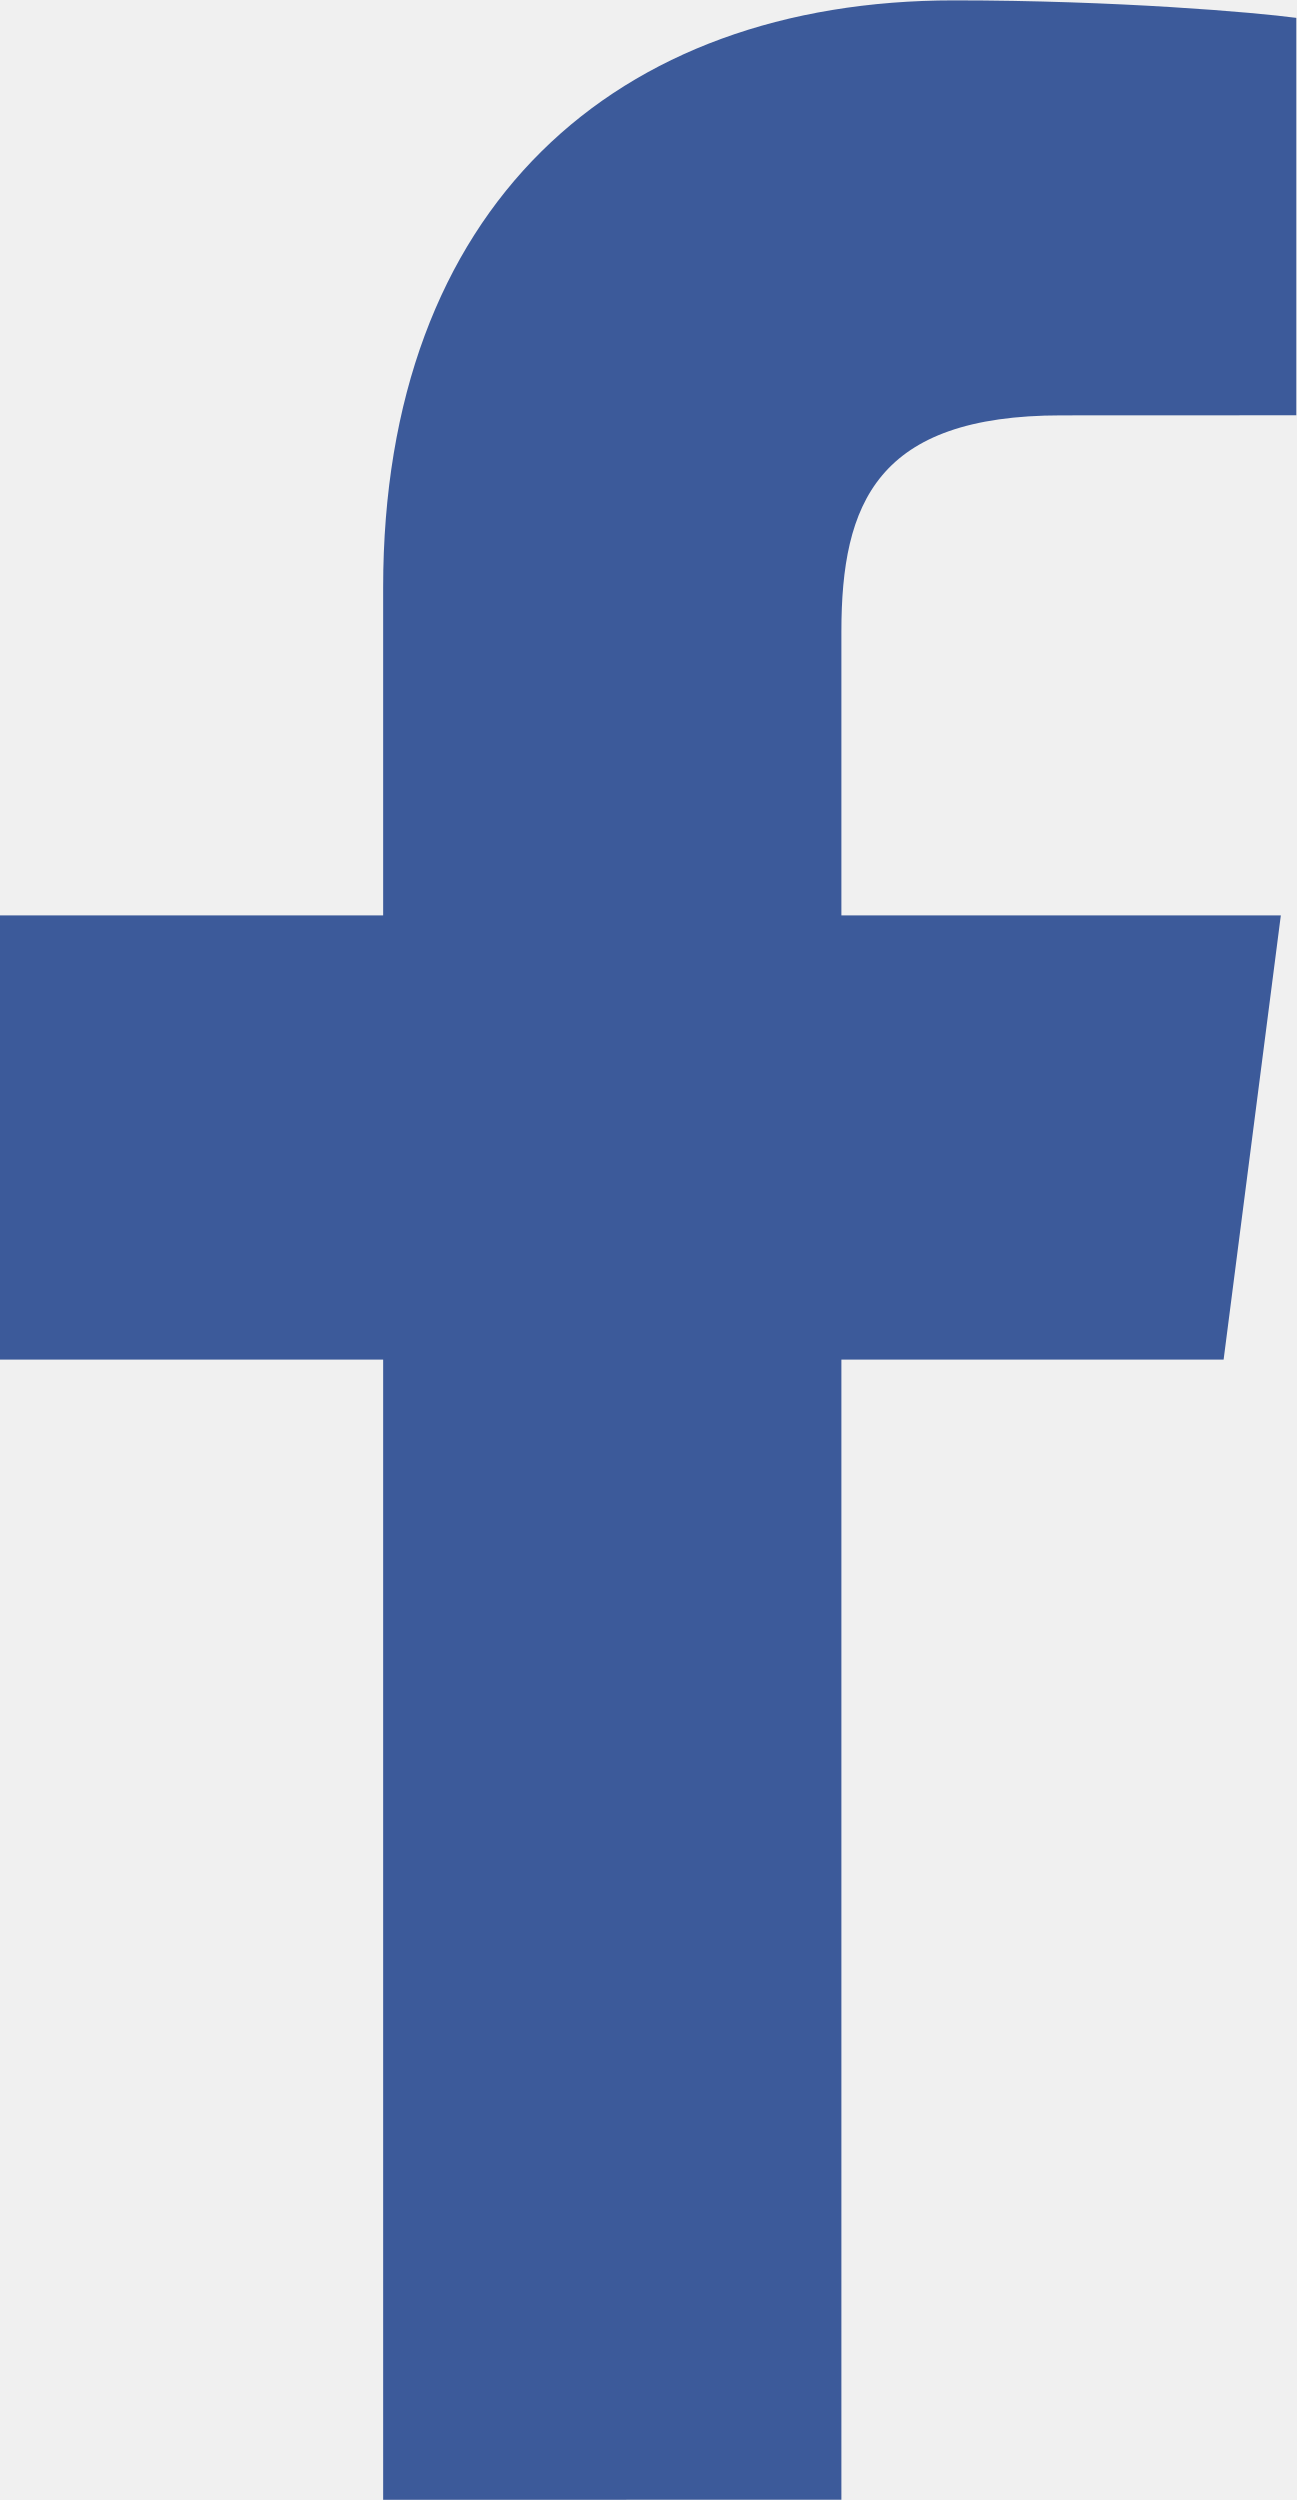
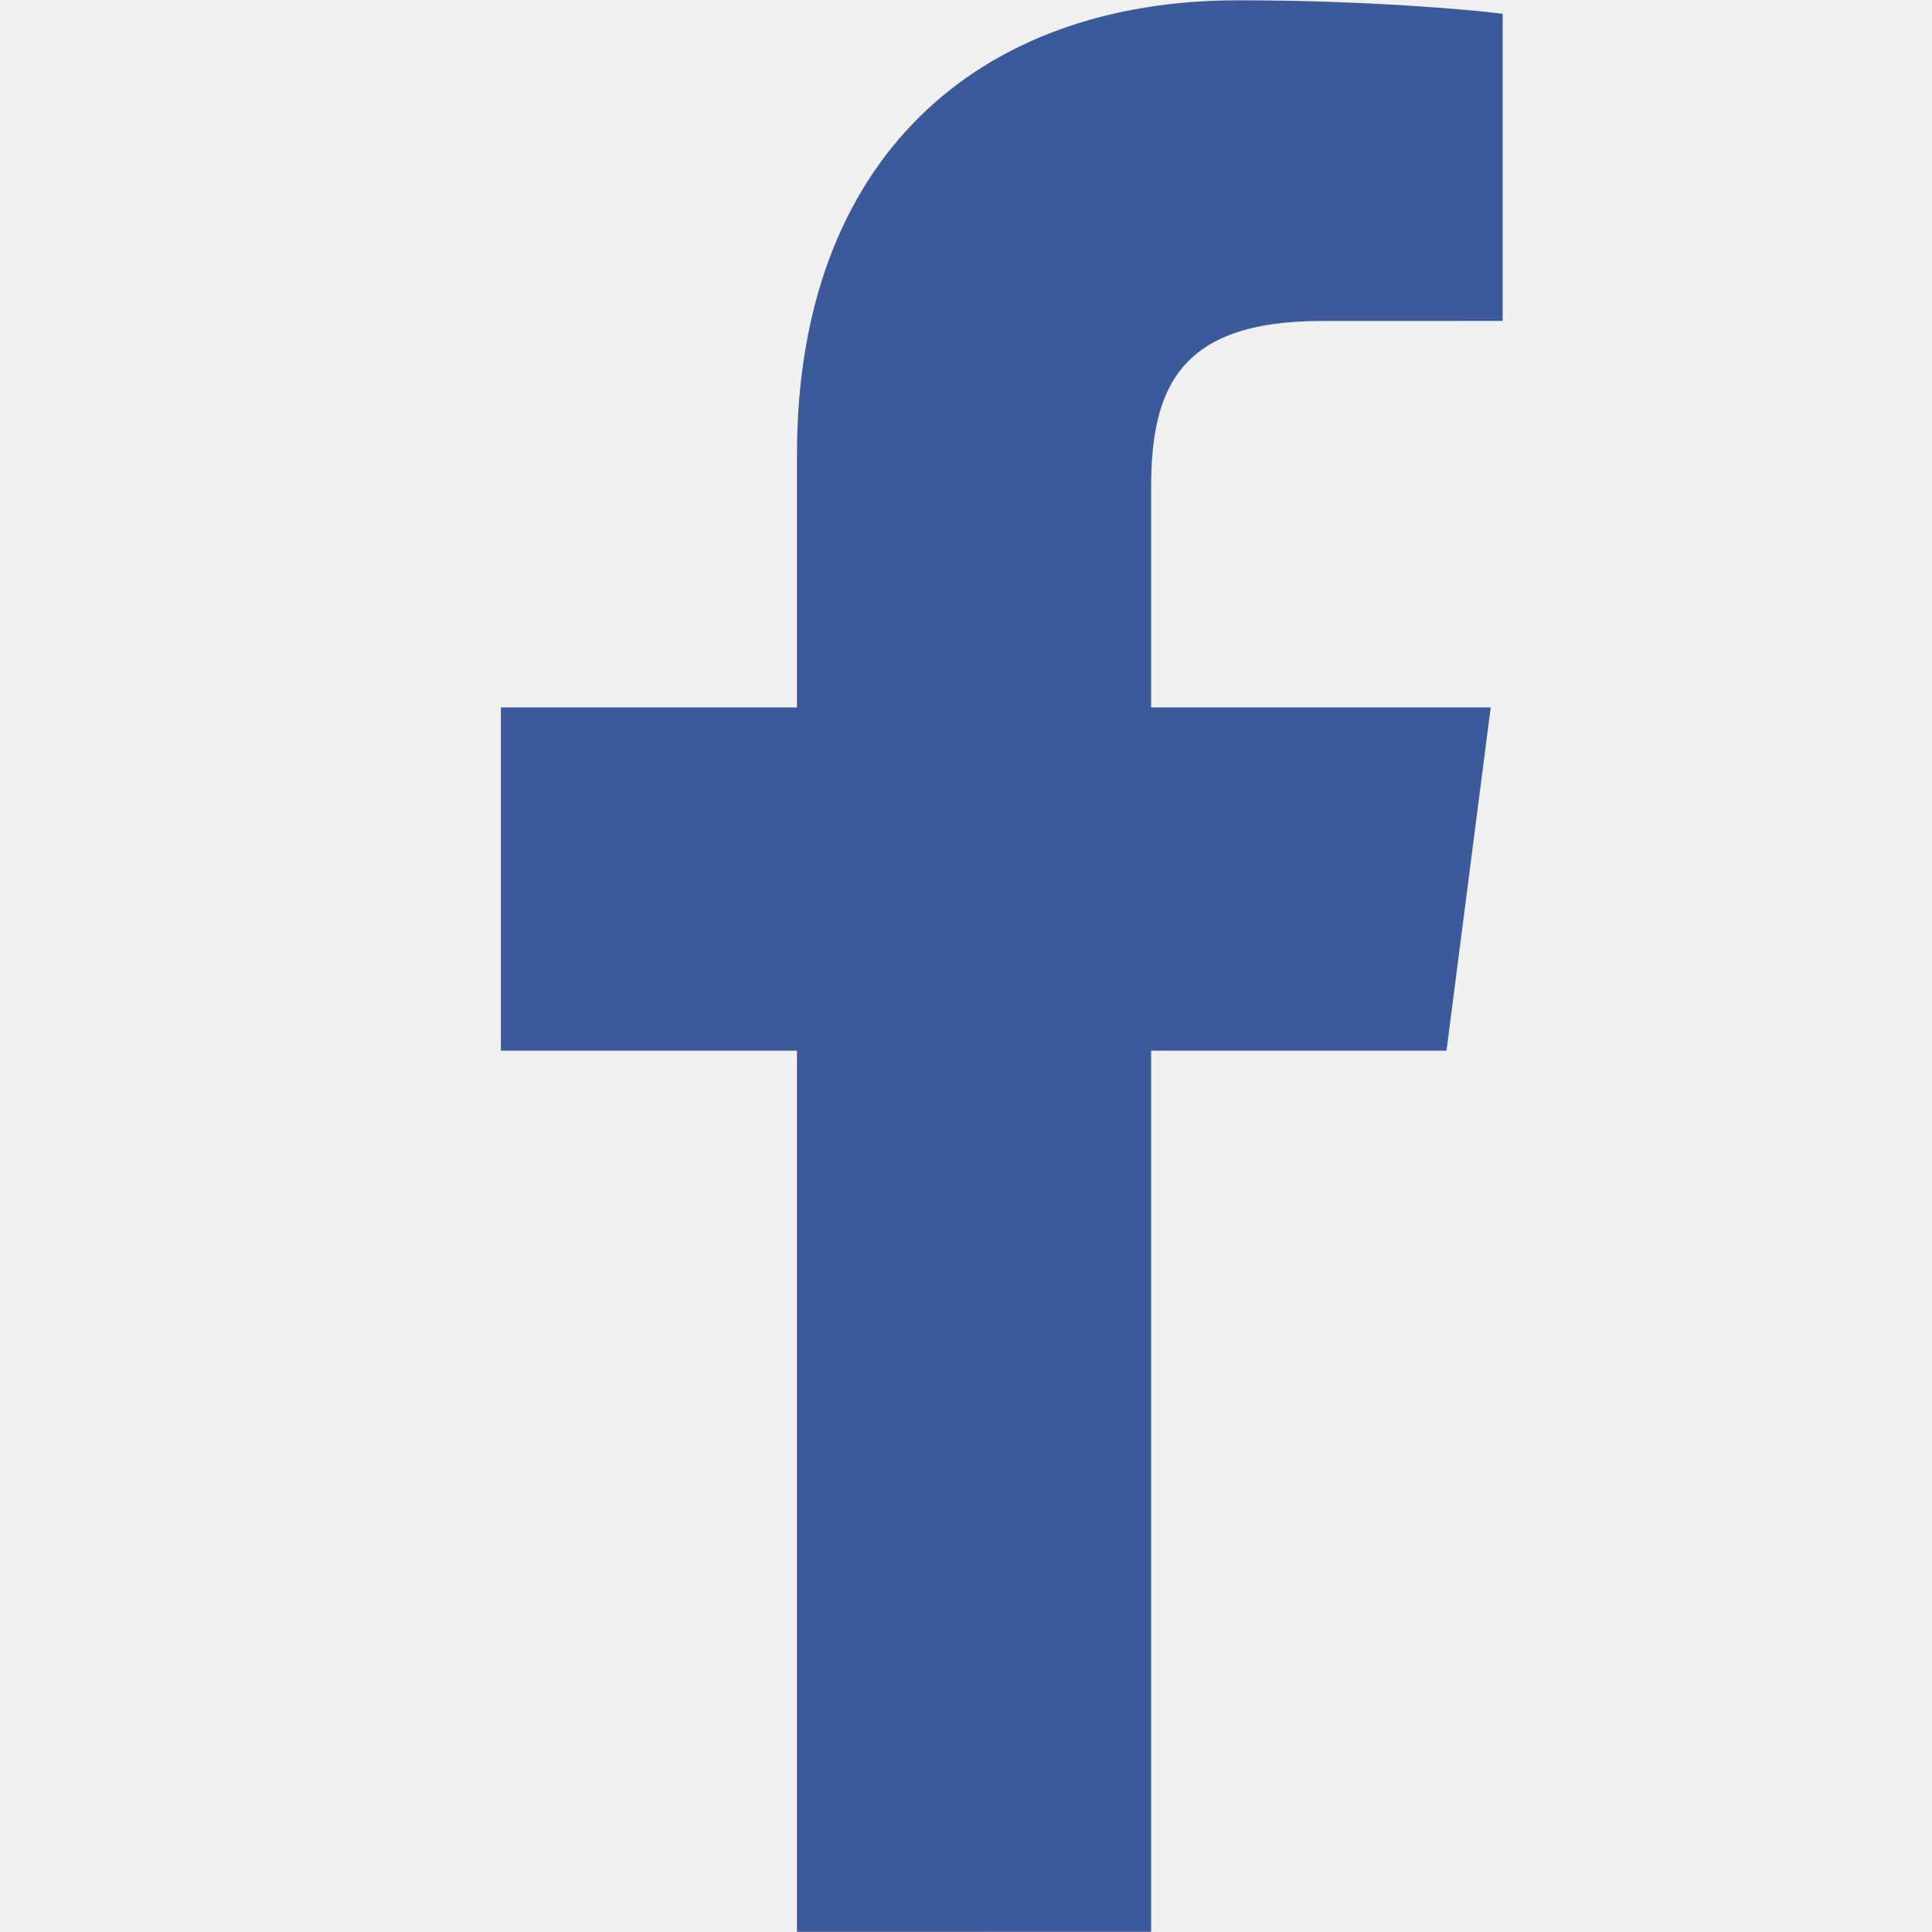
- <svg xmlns="http://www.w3.org/2000/svg" width="14" height="27" viewBox="0 0 14 27" fill="none">
+ <svg xmlns="http://www.w3.org/2000/svg" width="27" height="27" viewBox="0 0 27 27" fill="none">
  <g clip-path="url(#clip0)">
-     <path d="M9.087 26.997V14.684H13.215L13.833 9.886H9.087V6.822C9.087 5.433 9.472 4.486 11.462 4.486L14 4.485V0.193C13.561 0.134 12.055 0.004 10.302 0.004C6.643 0.004 4.138 2.24 4.138 6.347V9.886H0V14.684H4.138V26.998L9.087 26.997Z" fill="#3C5A9A" />
+     <path d="M16.087 26.997V14.684H20.215L20.833 9.886H16.087V6.822C16.087 5.433 16.473 4.486 18.462 4.486L21 4.485V0.193C20.561 0.134 19.055 0.004 17.302 0.004C13.643 0.004 11.138 2.24 11.138 6.347V9.886H7V14.684H11.138V26.998L16.087 26.997Z" fill="#3C5A9A" />
  </g>
  <defs>
    <clipPath id="clip0">
-       <rect width="14" height="27" fill="white" />
+       <rect width="14" height="27" fill="white" transform="translate(7)" />
    </clipPath>
  </defs>
</svg>
